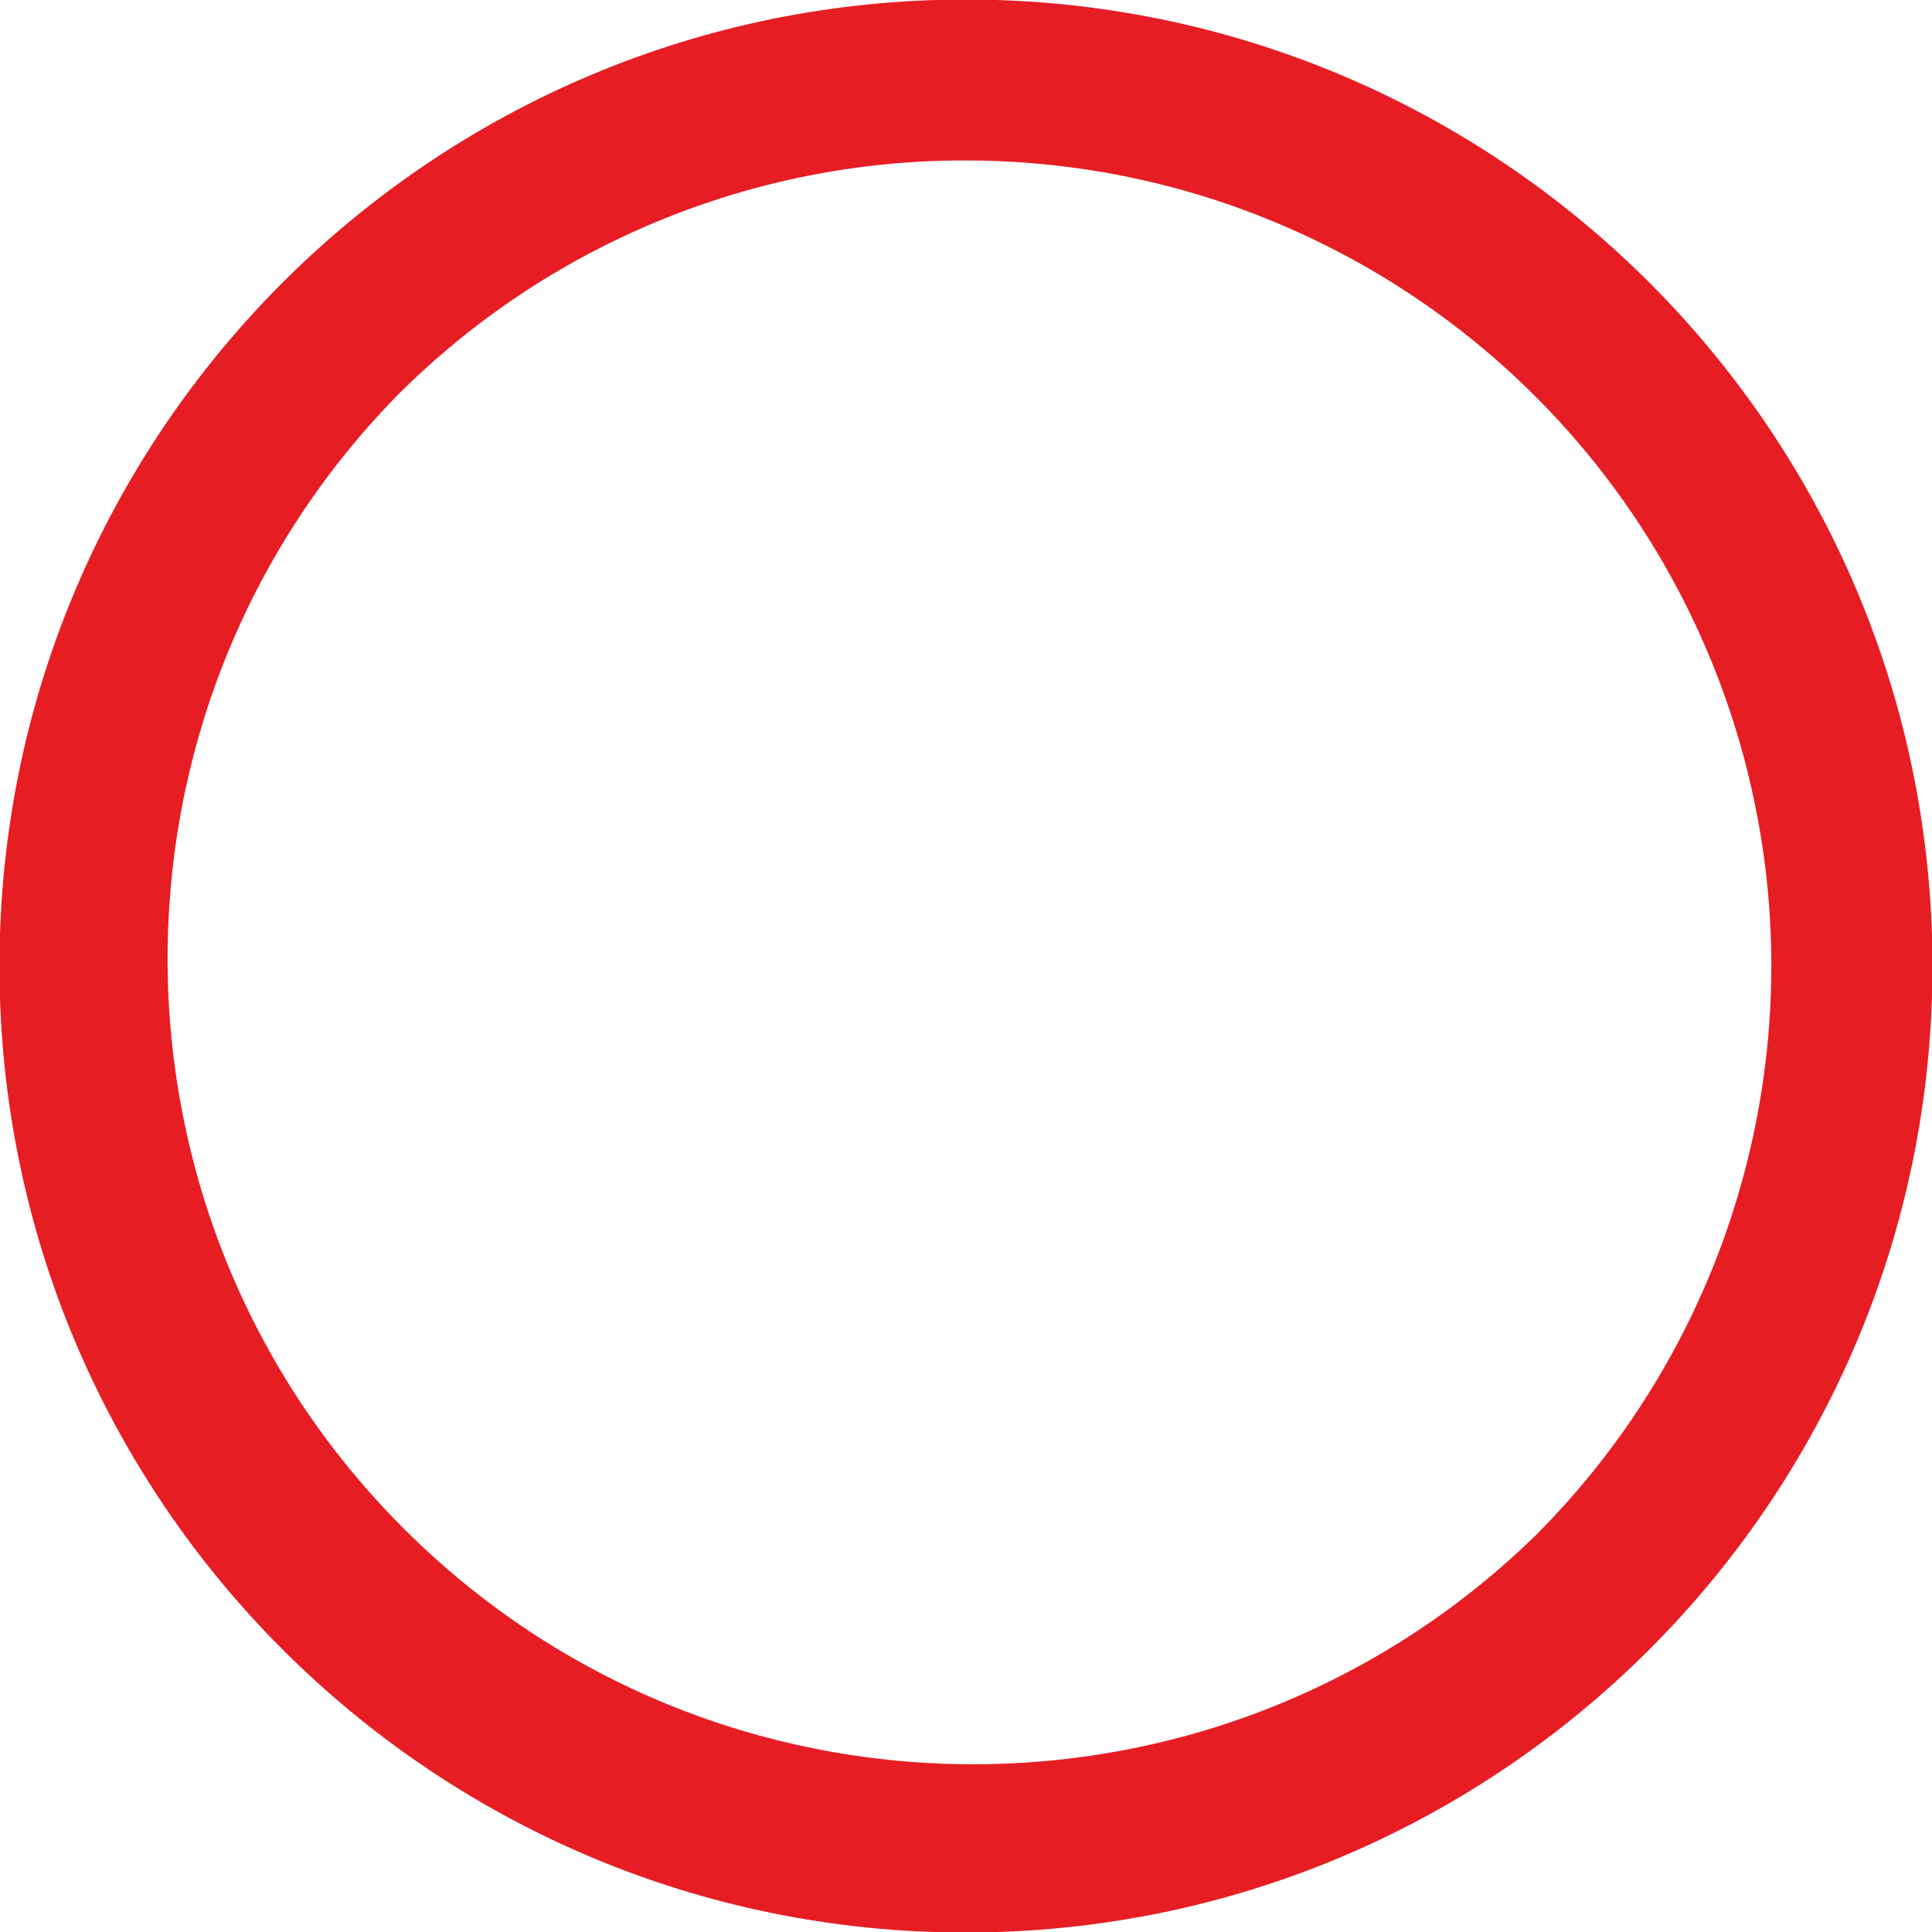
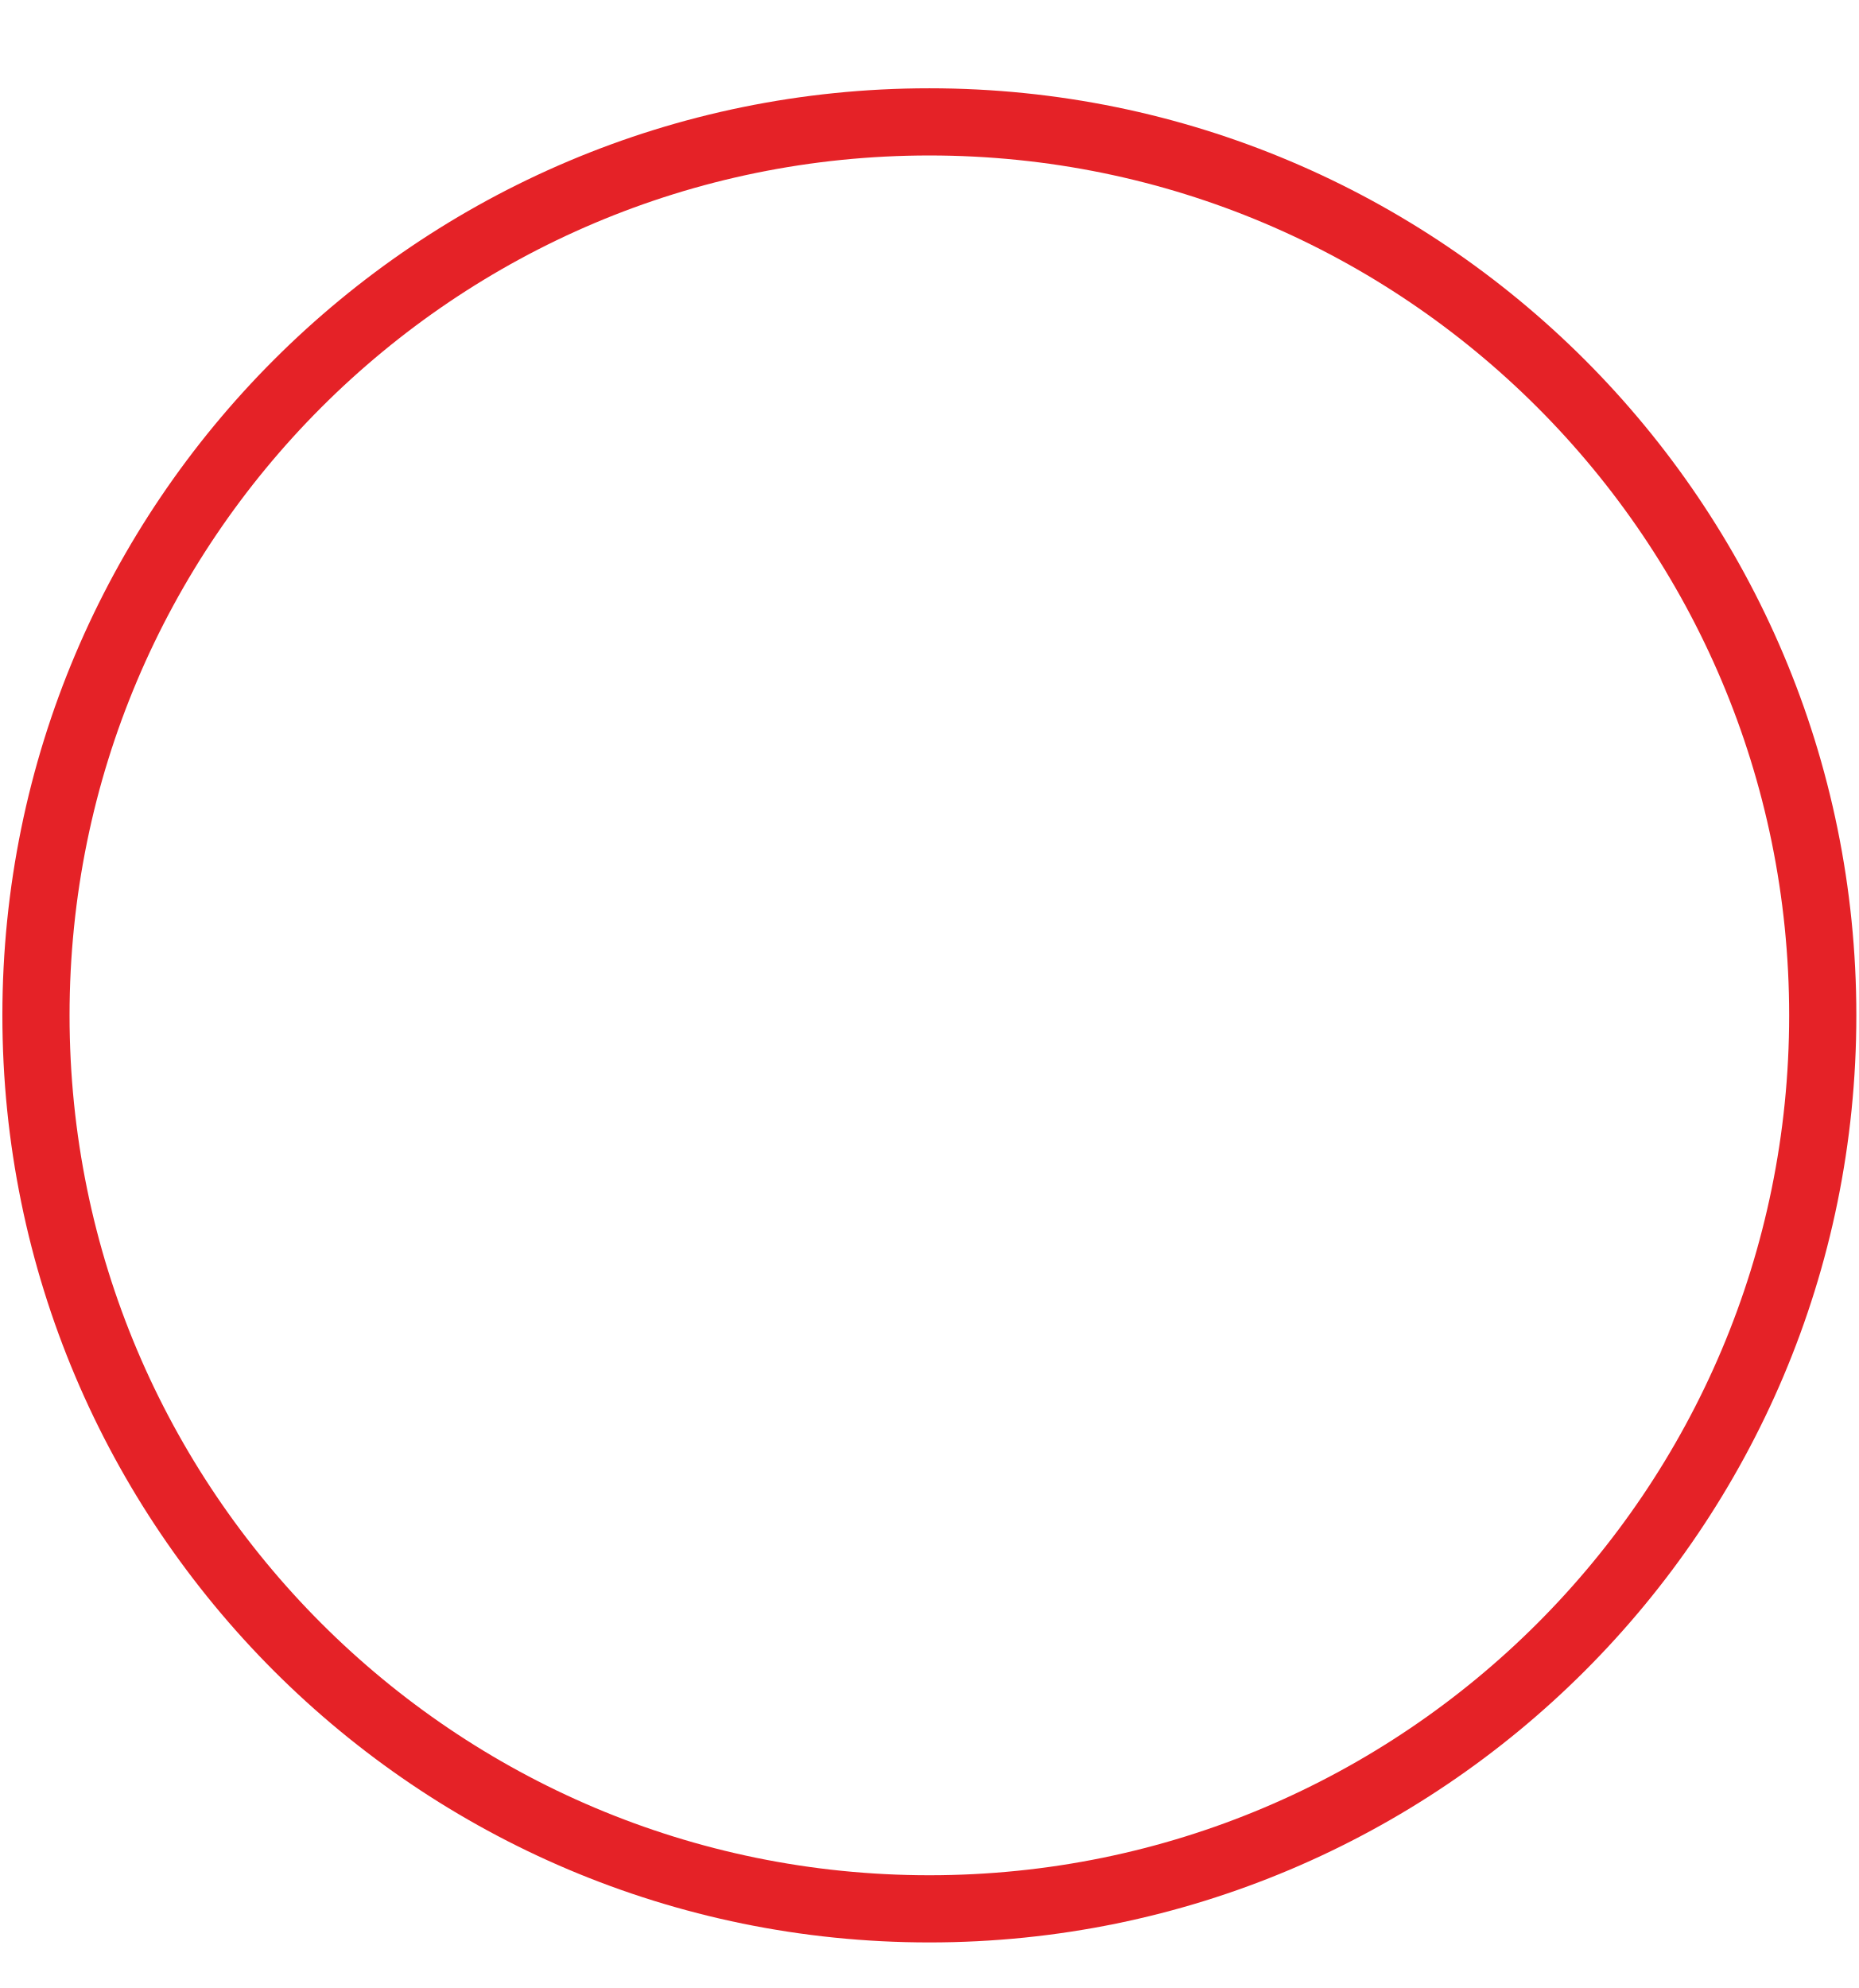
- <svg xmlns="http://www.w3.org/2000/svg" viewBox="0 0 288.13 288.13">
-   <path d="M144.07,23.93A120.14,120.14,0,0,1,229,229,120.14,120.14,0,0,1,59.11,59.11a119.39,119.39,0,0,1,85-35.18m0-24A144.14,144.14,0,1,0,288.2,144.07,144.14,144.14,0,0,0,144.07-.07Z" style="fill:#e71d24" />
+ <svg xmlns="http://www.w3.org/2000/svg" viewBox="0 0 664.15 710.18">
+   <defs>
+     <clipPath id="a">
+       <rect x="-16.16" y="14.53" width="696.39" height="696.39" style="fill:none" />
+     </clipPath>
+   </defs>
+   <g style="clip-path:url(#a)">
+     <circle cx="332.03" cy="362.72" r="319.18" style="fill:none;stroke:#e52227;stroke-width:24px" />
+   </g>
</svg>
